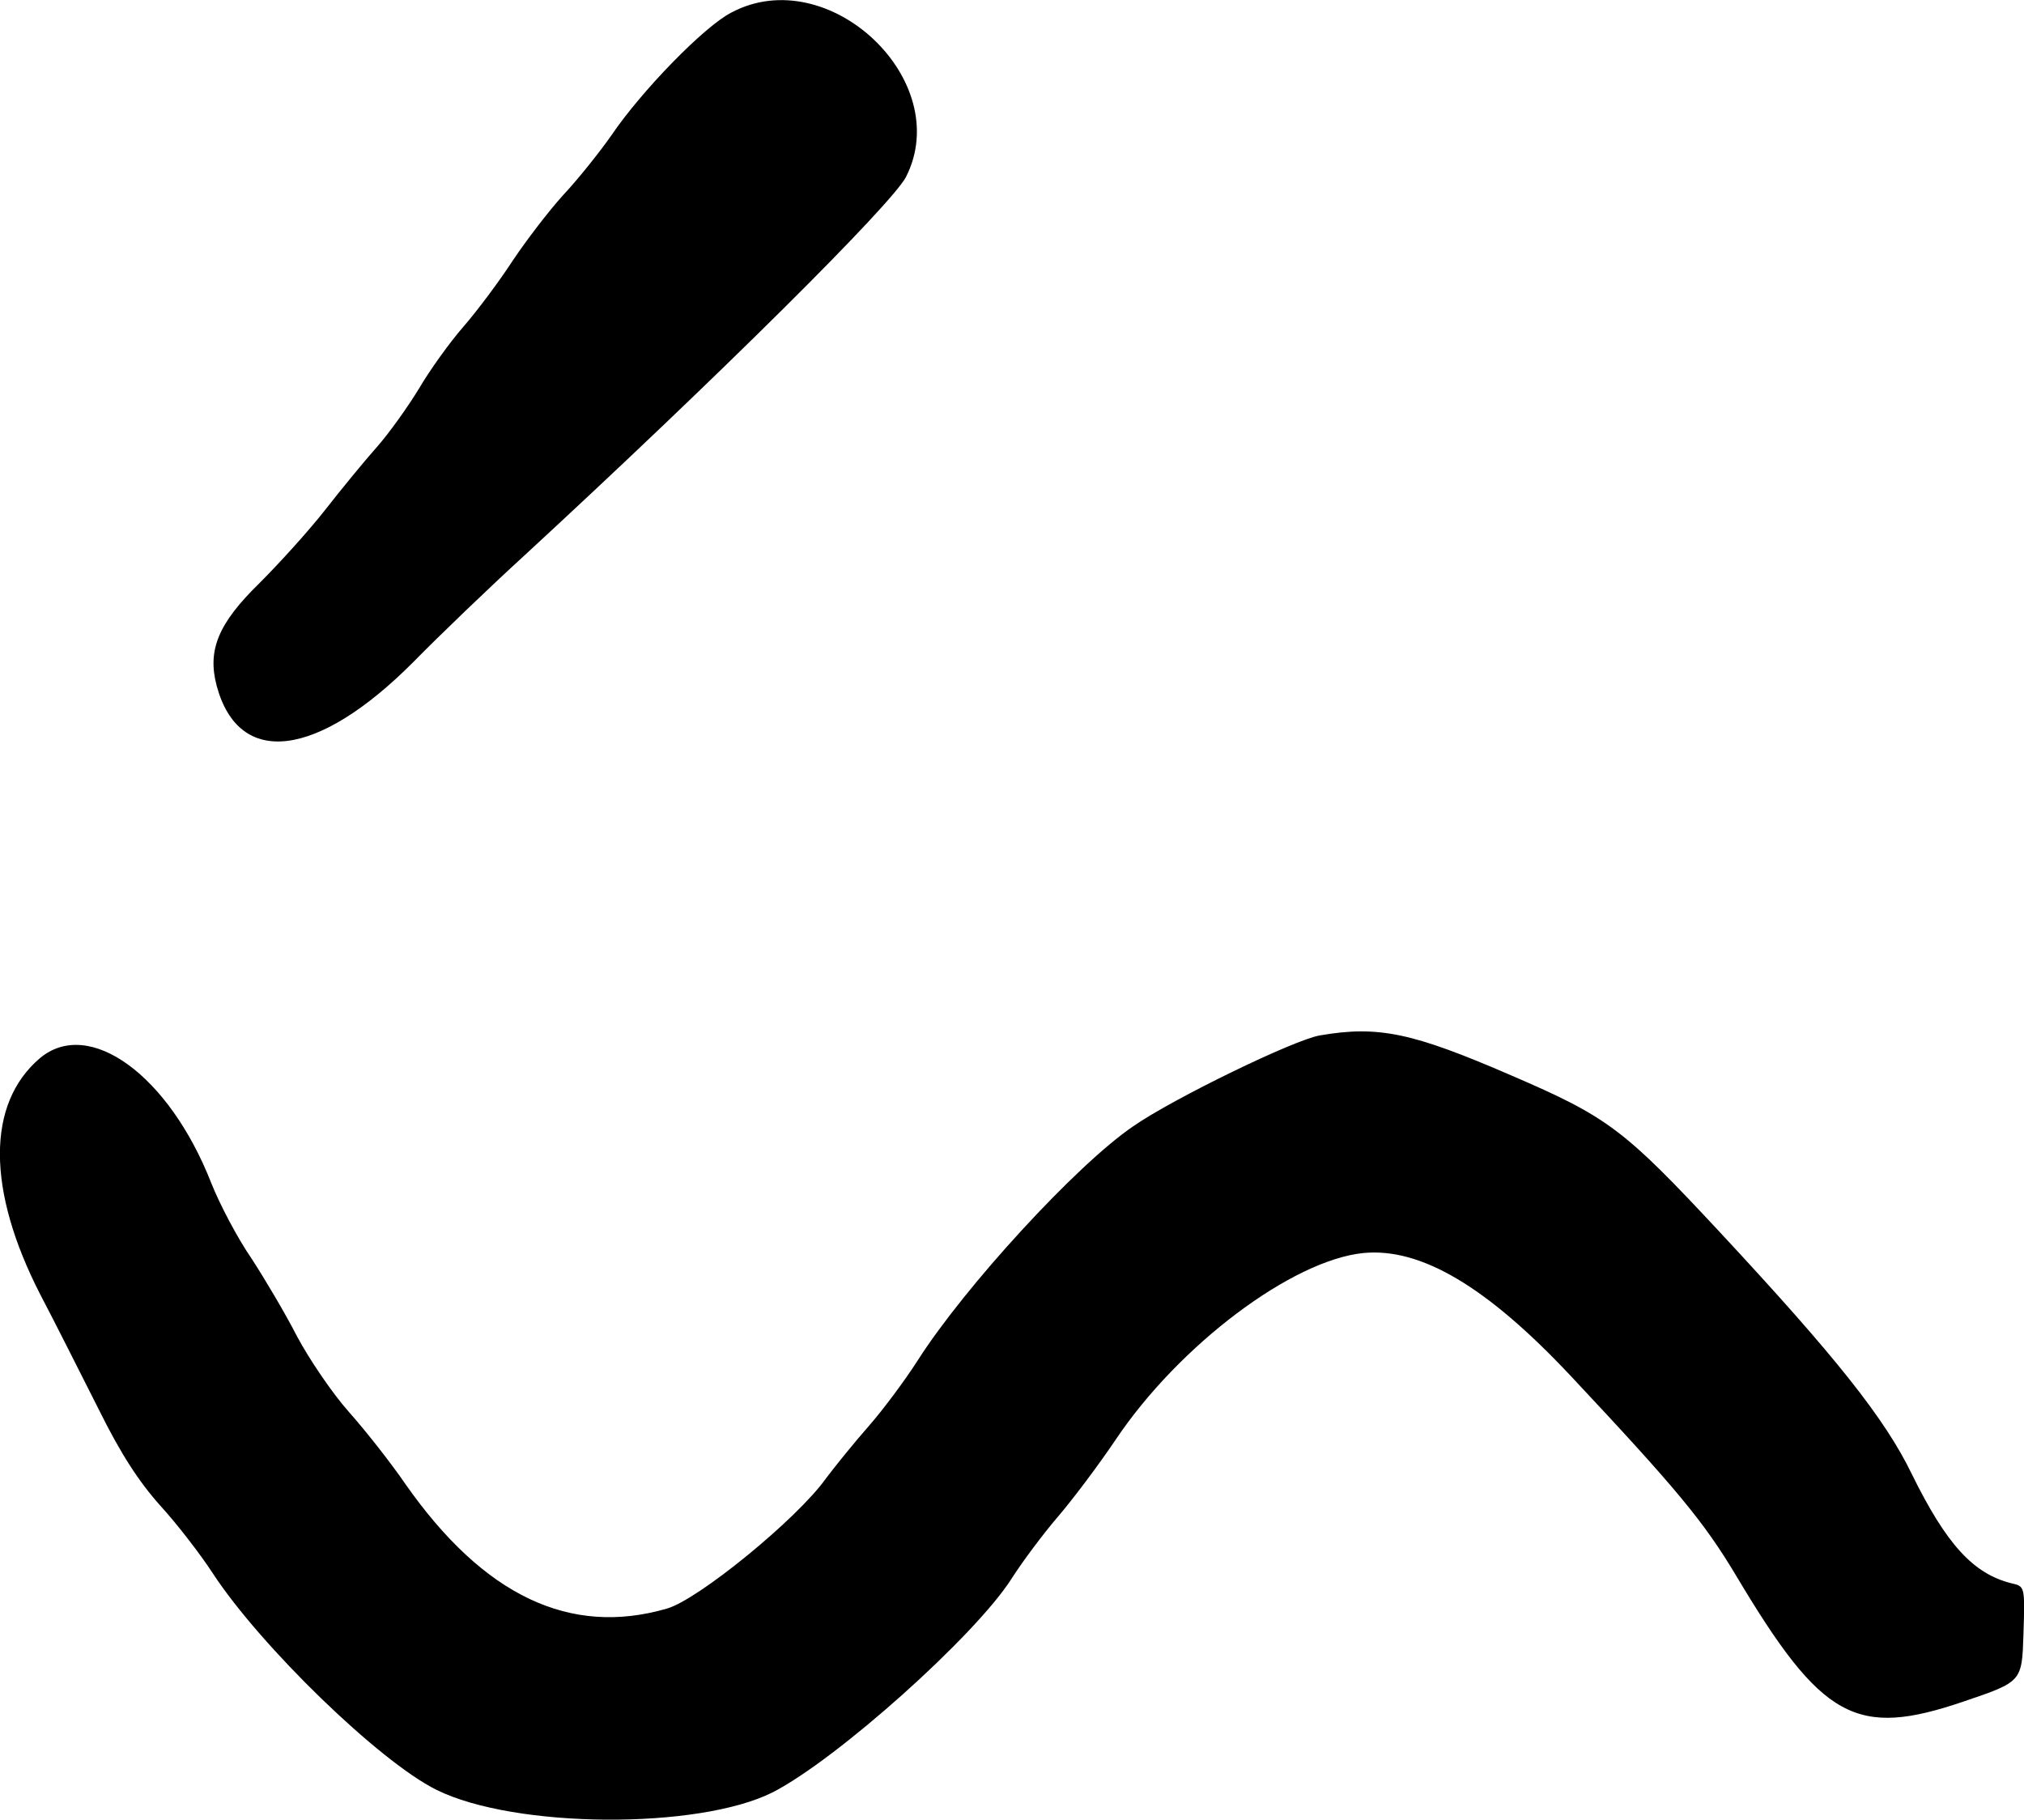
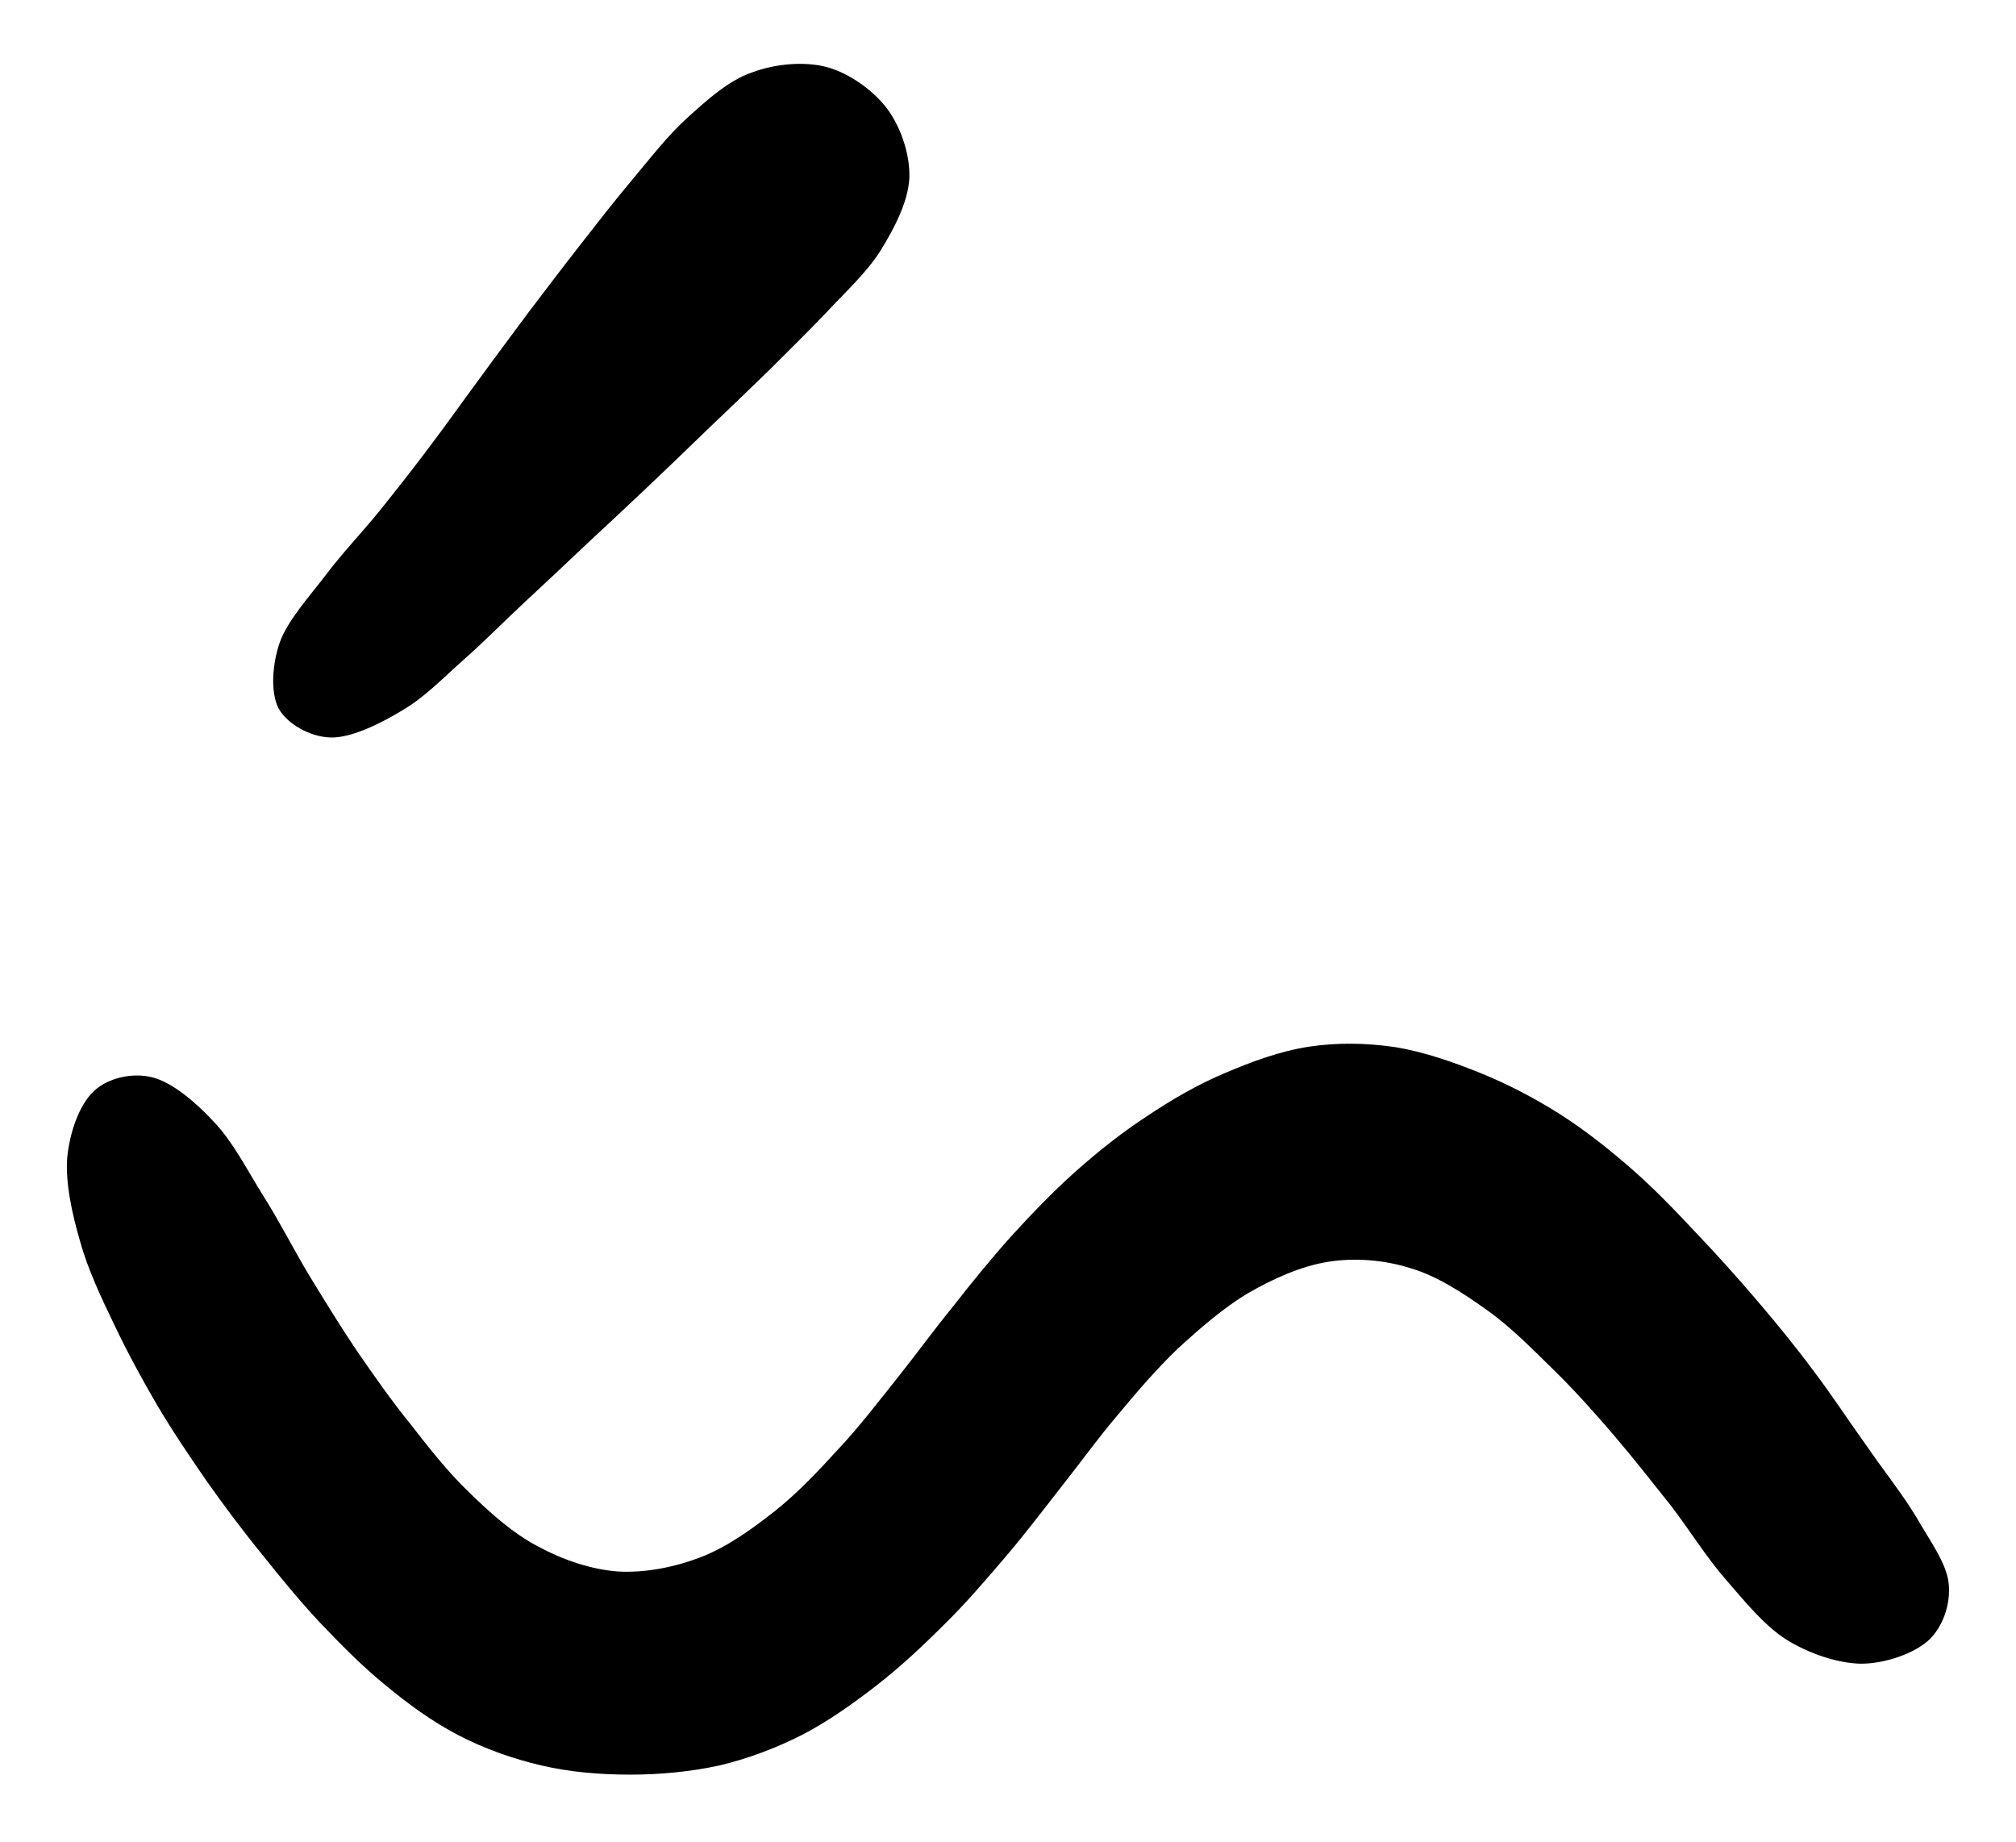
- <svg xmlns="http://www.w3.org/2000/svg" viewBox="0 0 400.827 360.361">
-   <g transform="translate(-19.0798,378.9422) scale(0.1,-0.1)" fill="#000000" stroke="none">
-     <path d="M1640 3765 c-54 -27 -179 -156 -238 -243 -23 -33 -66 -87 -96 -119 -29 -32 -74 -91 -100 -130 -26 -40 -70 -99 -97 -130 -28 -32 -68 -88 -89 -124 -22 -36 -59 -88 -83 -115 -24 -27 -70 -83 -102 -124 -32 -41 -91 -106 -130 -145 -82 -80 -104 -133 -85 -204 44 -163 200 -143 390 48 52 53 151 148 220 211 386 356 727 695 755 749 97 191 -153 427 -345 326z" />
-     <path d="M2805 1739 c-50 -8 -291 -125 -370 -180 -112 -76 -334 -318 -427 -464 -25 -39 -68 -97 -97 -130 -29 -33 -67 -80 -85 -104 -57 -80 -252 -239 -314 -257 -192 -56 -363 25 -518 246 -28 41 -79 106 -112 143 -33 37 -79 105 -103 150 -23 45 -64 114 -90 154 -27 39 -63 107 -80 150 -84 214 -242 328 -339 247 -106 -90 -106 -261 1 -469 29 -55 80 -157 115 -226 44 -89 80 -144 122 -191 33 -36 80 -97 104 -134 95 -145 330 -373 443 -429 155 -77 519 -79 666 -5 127 65 401 310 473 423 21 33 62 88 92 123 30 35 81 103 114 152 126 188 350 356 491 370 114 11 245 -67 411 -244 210 -224 263 -288 327 -395 170 -285 237 -322 451 -249 115 39 115 39 118 133 3 95 3 95 -24 101 -76 19 -129 78 -197 216 -53 110 -152 234 -380 479 -190 204 -221 228 -414 311 -194 84 -262 99 -378 79z" />
+ <svg xmlns="http://www.w3.org/2000/svg" viewBox="0 0 419.907 383.618">
+   <g transform="translate(-8.297254,389.2953) scale(0.1,-0.1)" fill="#000000" stroke="none">
+     <path d="M 1649 3742 C 1600 3725 1556 3685 1515 3648 C 1473 3610 1438 3564 1401 3520 C 1363 3475 1326 3427 1290 3381 C 1254 3335 1220 3290 1185 3244 C 1151 3198 1117 3153 1083 3106 C 1048 3059 1013 3009 978 2963 C 943 2916 908 2872 872 2827 C 836 2783 796 2741 762 2696 C 727 2650 683 2602 666 2556 C 650 2510 646 2452 663 2418 C 681 2385 729 2358 772 2357 C 814 2356 874 2385 920 2413 C 967 2440 1008 2483 1051 2521 C 1094 2559 1134 2600 1176 2639 C 1219 2679 1264 2721 1306 2761 C 1349 2801 1390 2839 1432 2879 C 1473 2918 1514 2957 1556 2998 C 1598 3038 1642 3080 1684 3121 C 1725 3162 1766 3202 1805 3243 C 1844 3285 1888 3325 1917 3371 C 1946 3418 1974 3472 1977 3521 C 1979 3570 1960 3626 1932 3665 C 1903 3704 1853 3740 1806 3753 C 1758 3766 1697 3760 1649 3742 Z" />
+     <path d="M 2809 1713 C 2750 1704 2690 1682 2634 1658 C 2577 1634 2522 1602 2470 1567 C 2418 1533 2368 1493 2322 1452 C 2275 1410 2231 1364 2189 1318 C 2147 1271 2107 1222 2068 1172 C 2028 1123 1991 1072 1952 1023 C 1912 973 1874 923 1831 877 C 1789 831 1745 784 1697 746 C 1649 708 1597 671 1543 650 C 1488 629 1428 617 1371 620 C 1315 624 1256 644 1204 672 C 1152 699 1104 742 1060 785 C 1016 827 976 878 938 927 C 898 976 862 1028 826 1080 C 791 1132 758 1186 725 1240 C 693 1294 664 1351 631 1403 C 598 1456 568 1515 529 1556 C 491 1597 443 1638 401 1649 C 359 1660 307 1648 278 1620 C 248 1592 228 1534 223 1482 C 219 1429 233 1365 250 1307 C 266 1249 294 1190 321 1134 C 348 1077 378 1022 410 967 C 442 913 477 861 513 809 C 549 758 587 707 627 658 C 666 609 706 560 749 514 C 792 469 837 423 885 384 C 933 344 984 307 1038 279 C 1092 251 1151 230 1211 216 C 1271 202 1334 197 1396 197 C 1458 197 1521 203 1581 216 C 1640 230 1699 252 1754 280 C 1808 308 1860 345 1909 383 C 1958 421 2005 465 2049 509 C 2094 553 2135 601 2176 649 C 2217 697 2255 747 2294 797 C 2333 846 2370 898 2411 946 C 2451 994 2492 1042 2537 1085 C 2583 1127 2631 1169 2683 1200 C 2735 1230 2793 1256 2849 1265 C 2905 1274 2966 1269 3020 1252 C 3075 1236 3129 1201 3178 1166 C 3228 1131 3273 1085 3318 1041 C 3363 997 3405 950 3446 902 C 3487 854 3526 804 3565 755 C 3603 705 3637 650 3677 604 C 3717 558 3757 508 3804 478 C 3851 449 3910 429 3959 428 C 4009 428 4069 449 4099 476 C 4130 504 4146 552 4142 594 C 4138 637 4102 685 4074 734 C 4045 782 4005 832 3970 883 C 3934 933 3899 987 3861 1037 C 3824 1087 3784 1136 3743 1184 C 3702 1232 3660 1279 3616 1325 C 3573 1371 3529 1417 3482 1458 C 3435 1499 3386 1538 3333 1572 C 3281 1605 3224 1635 3167 1658 C 3110 1681 3050 1702 2990 1712 C 2930 1721 2868 1722 2809 1713 Z" />
  </g>
</svg>
